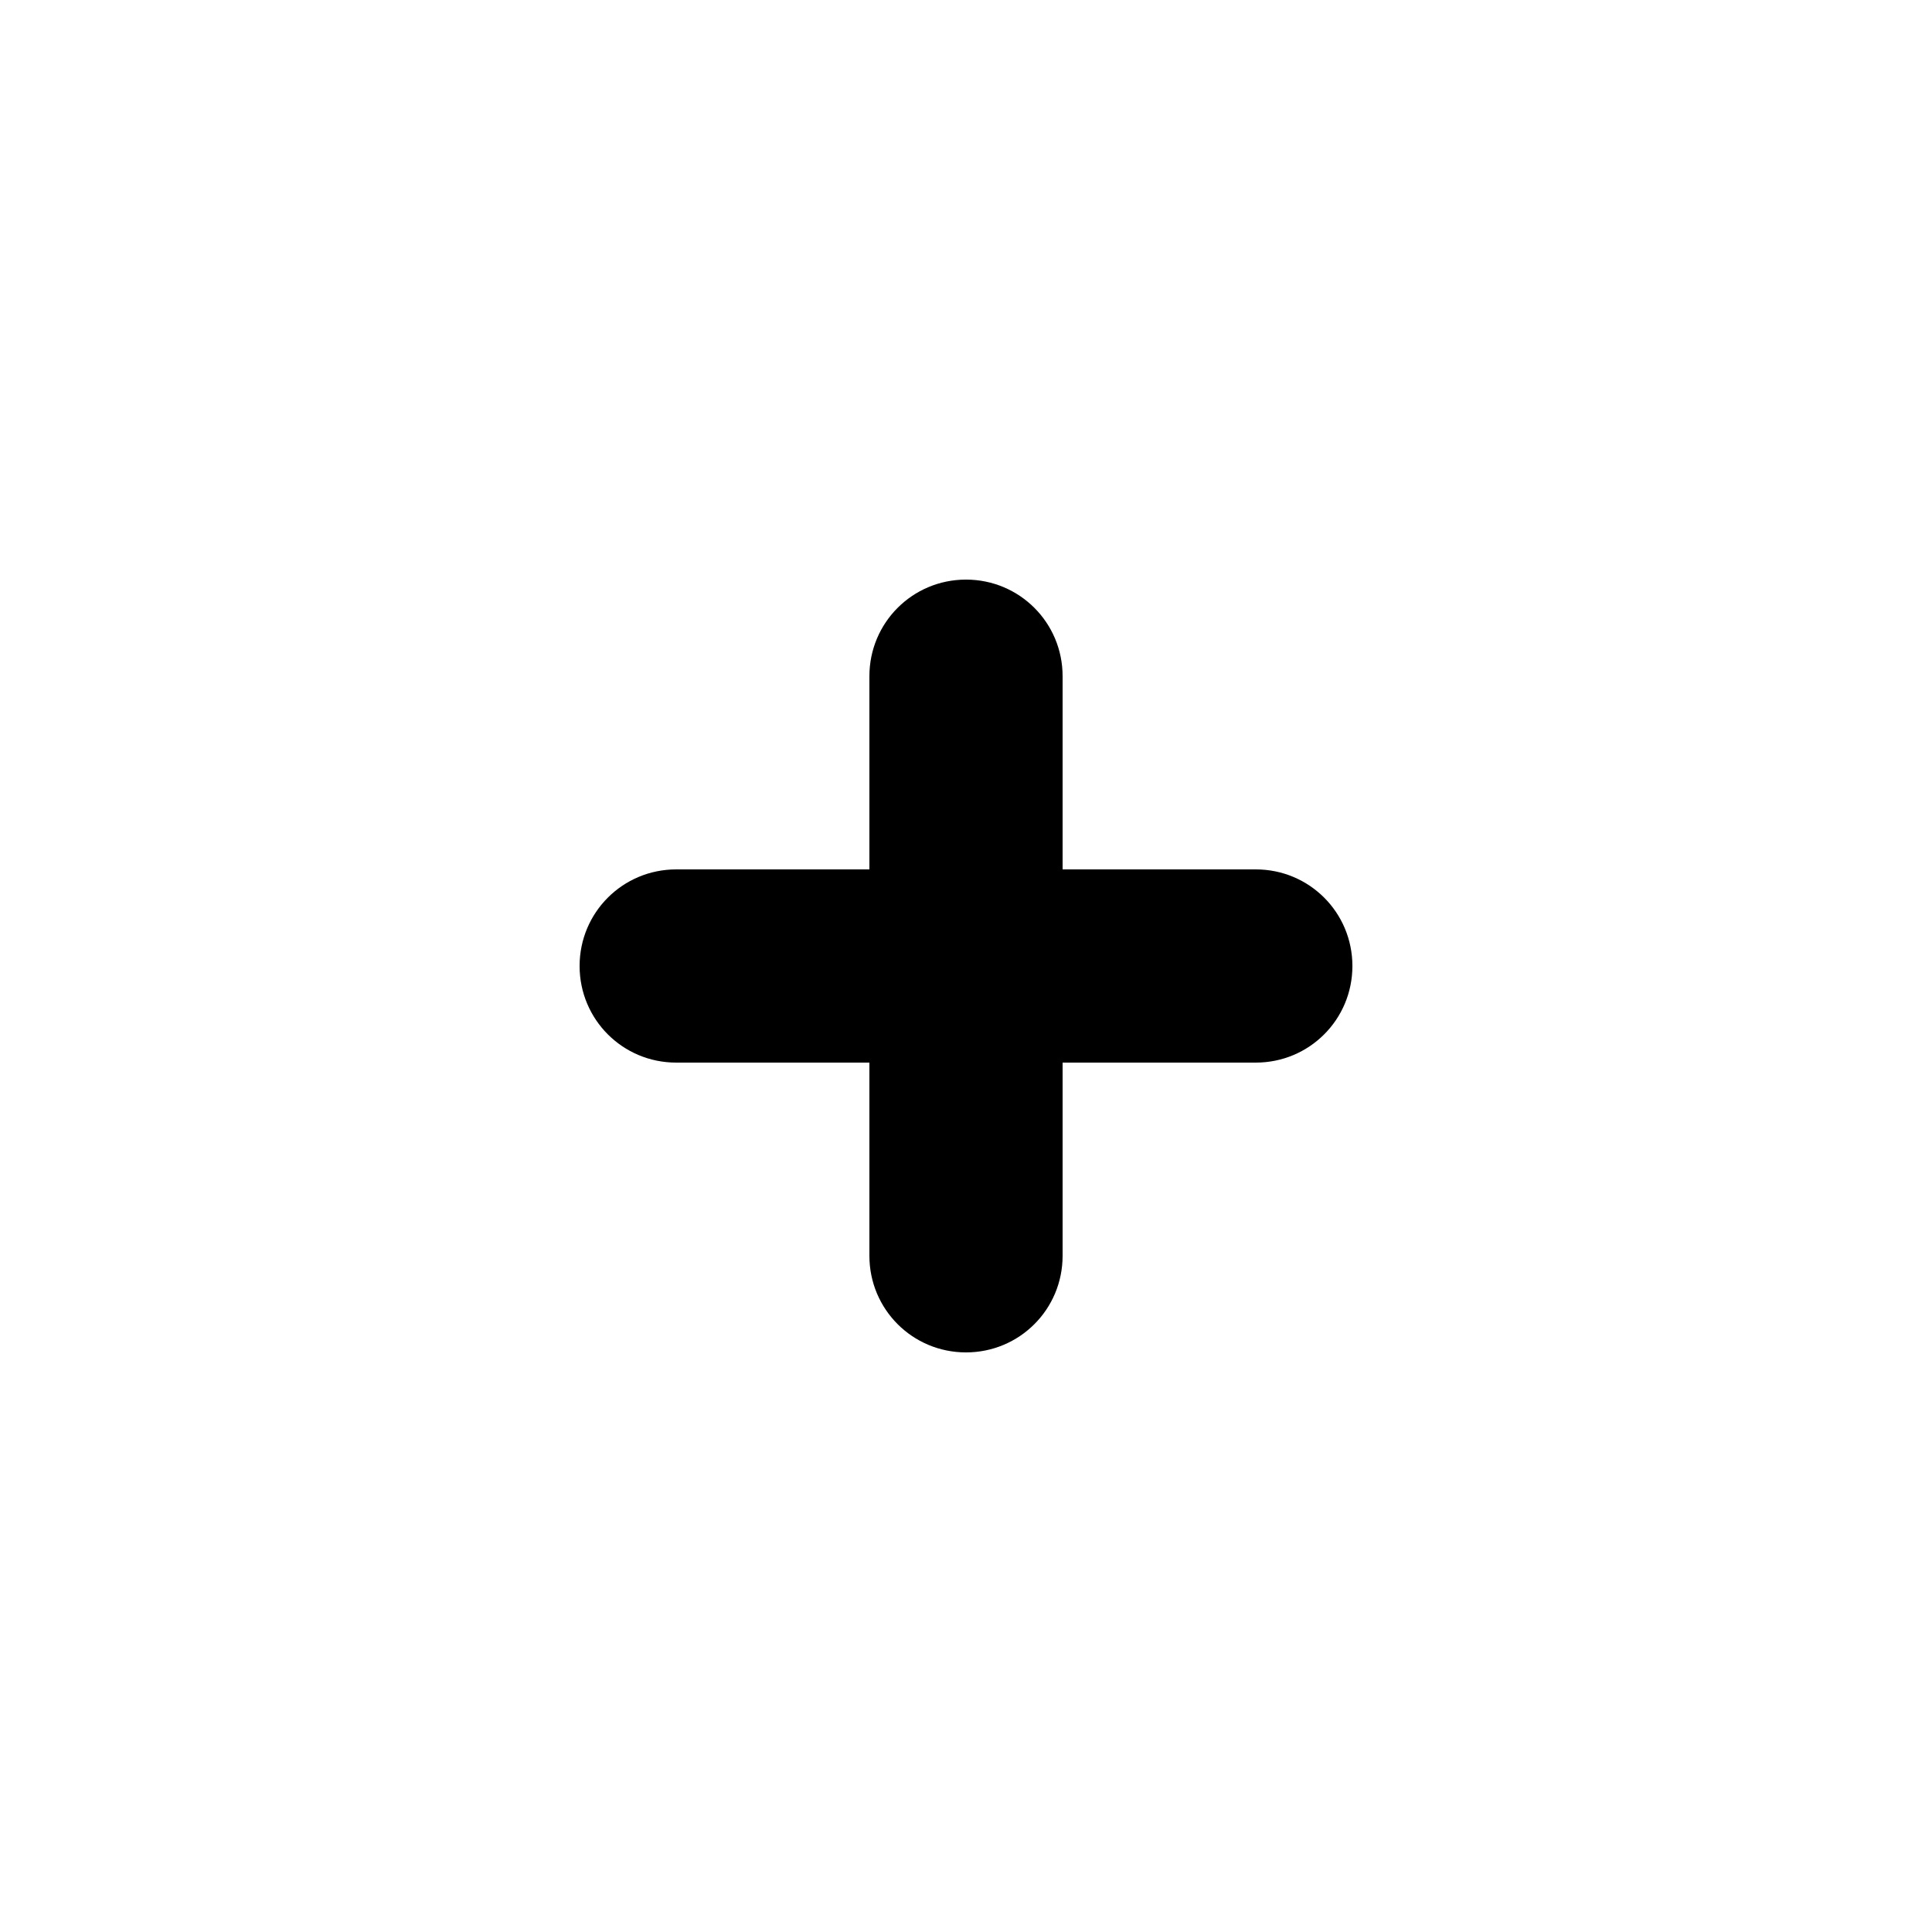
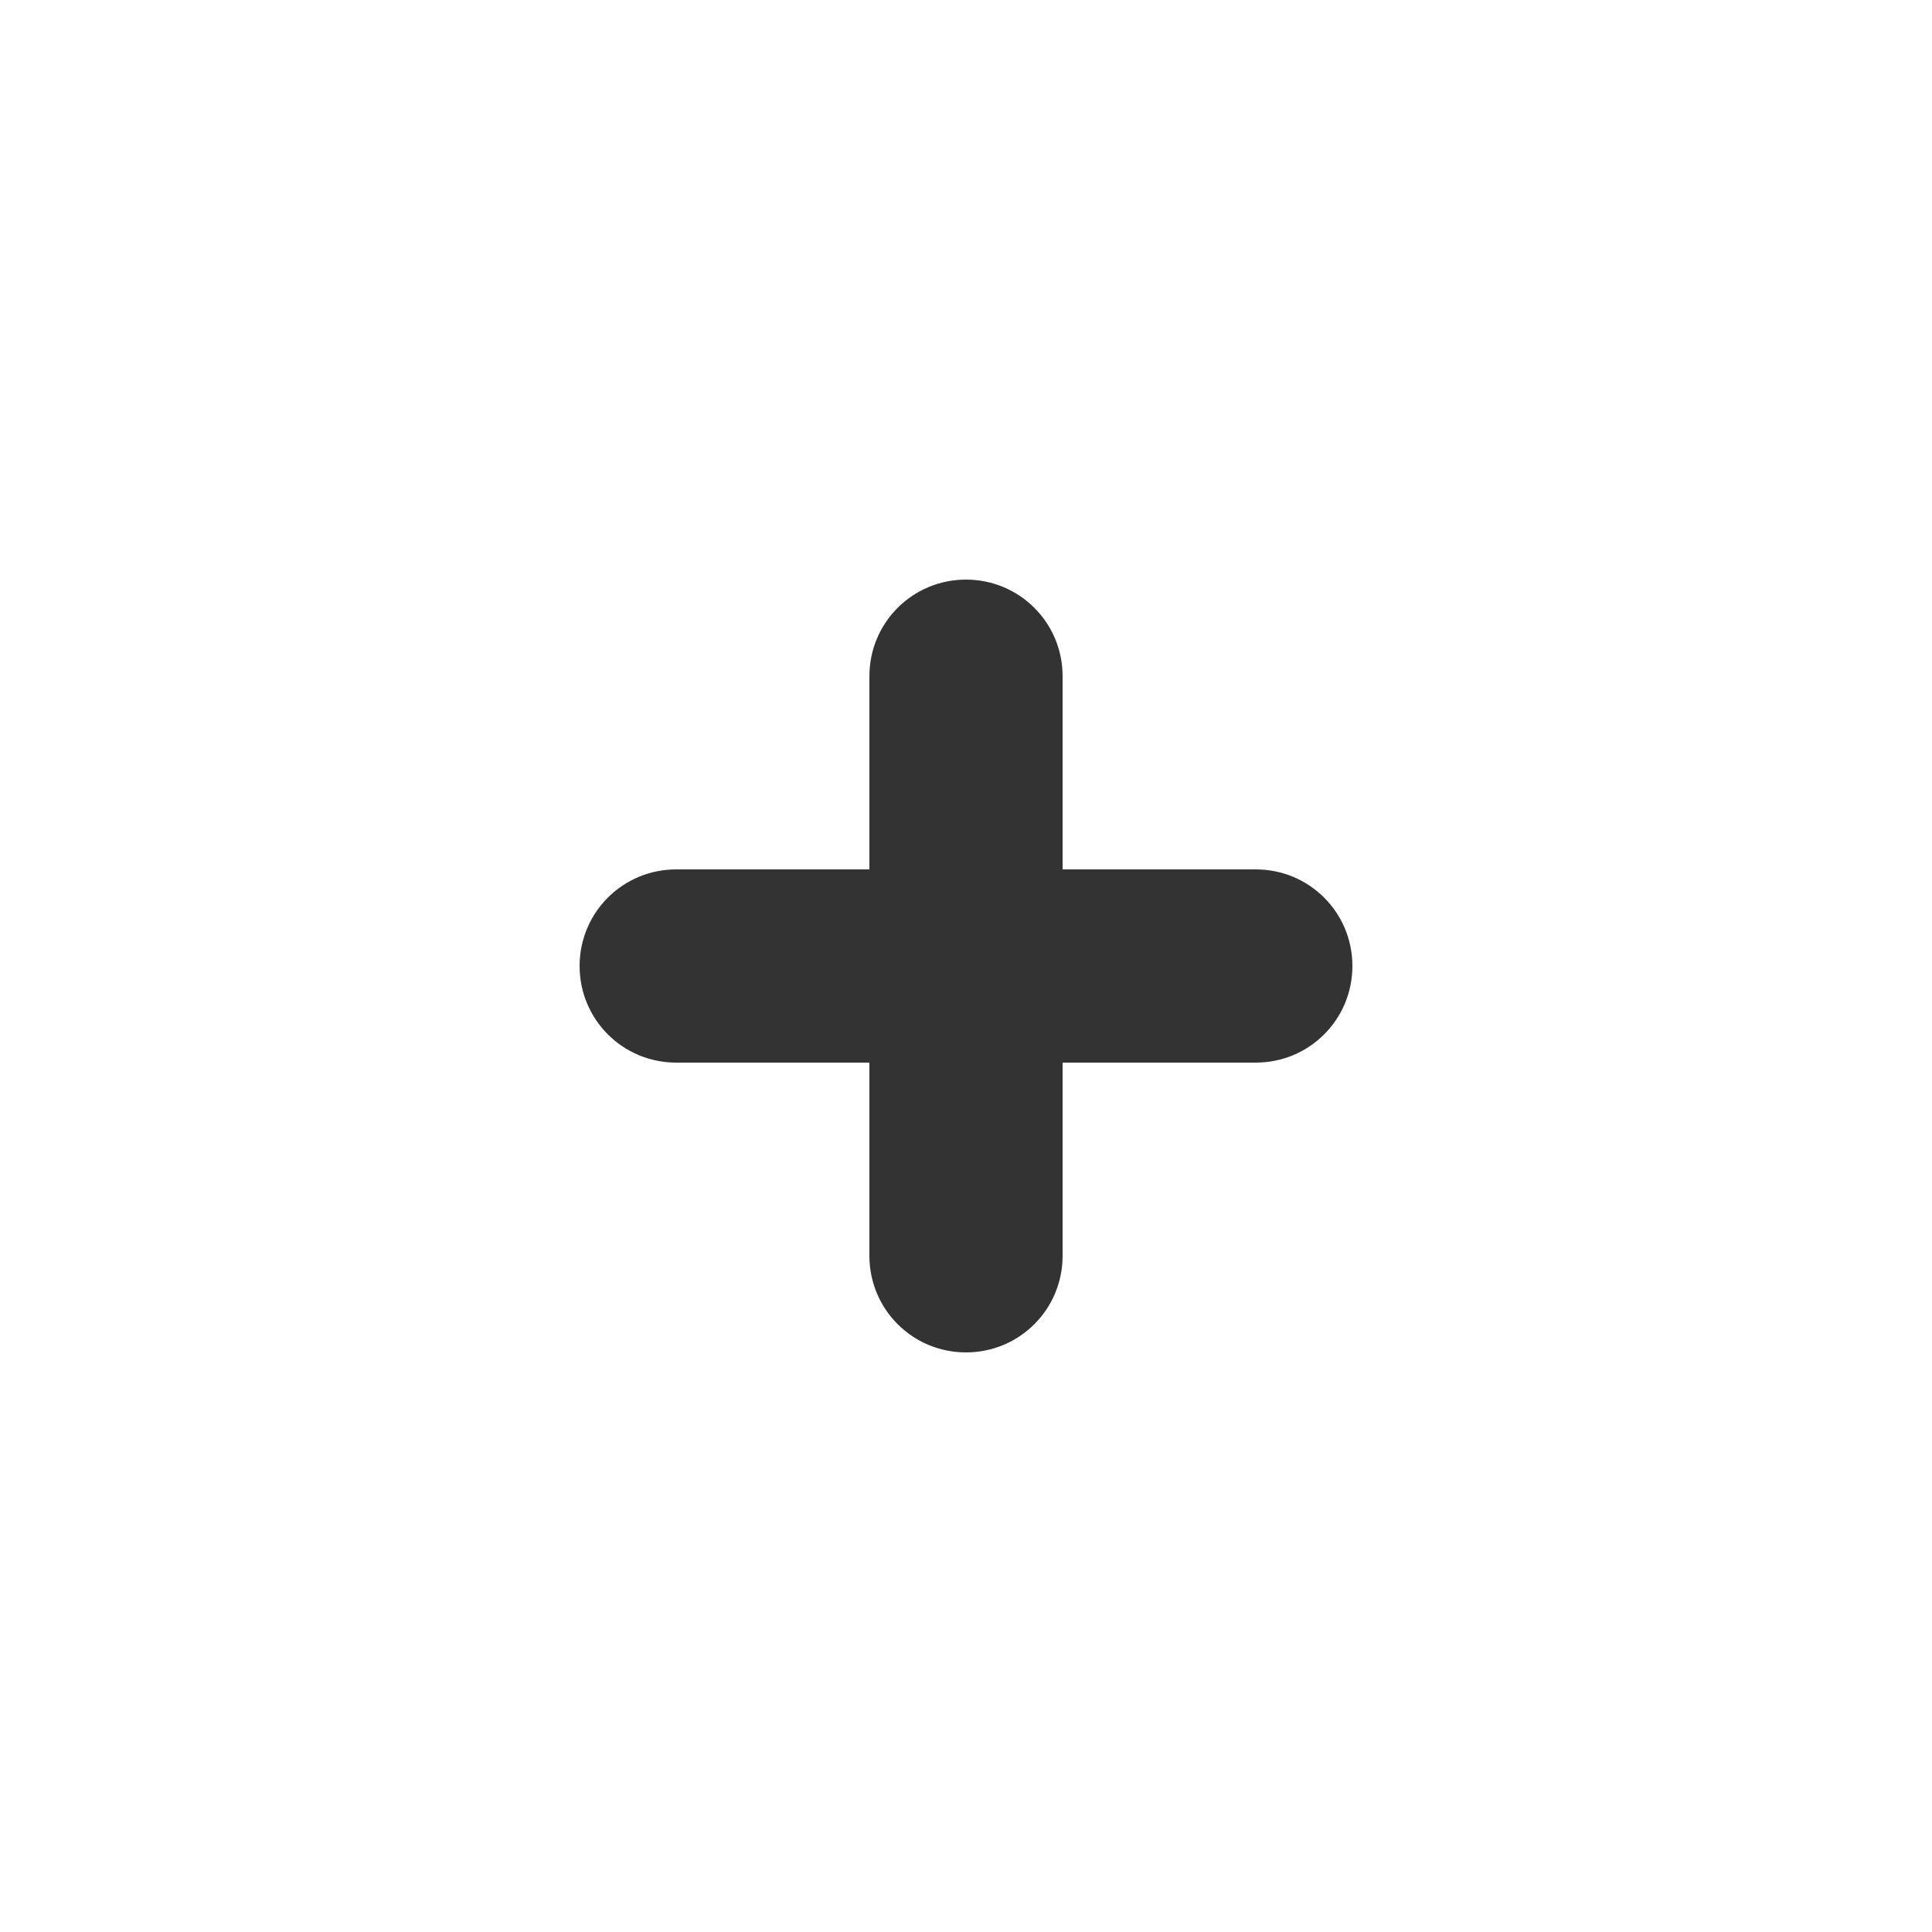
- <svg xmlns="http://www.w3.org/2000/svg" width="20" height="20" viewBox="0 0 20 20" id="svg10546" version="1.1">
-   <defs id="defs10548" />
-   <g id="layer1" transform="translate(0,-1032.362)">
-     <path style="color:#000000;clip-rule:nonzero;display:inline;overflow:visible;visibility:visible;opacity:1;isolation:auto;mix-blend-mode:normal;color-interpolation:sRGB;color-interpolation-filters:linearRGB;solid-color:#000000;solid-opacity:1;fill:#000000;fill-opacity:1;fill-rule:evenodd;stroke:none;stroke-width:3;stroke-linecap:round;stroke-linejoin:round;stroke-miterlimit:4;stroke-dasharray:none;stroke-dashoffset:0;stroke-opacity:1;marker:none;color-rendering:auto;image-rendering:auto;shape-rendering:auto;text-rendering:auto;enable-background:accumulate" d="M 10 6 C 9.446 6 9 6.446 9 7 L 9 9 L 7 9 C 6.446 9 6 9.446 6 10 C 6 10.554 6.446 11 7 11 L 9 11 L 9 13 C 9 13.554 9.446 14 10 14 C 10.554 14 11 13.554 11 13 L 11 11 L 13 11 C 13.554 11 14 10.554 14 10 C 14 9.446 13.554 9 13 9 L 11 9 L 11 7 C 11 6.446 10.554 6 10 6 z " transform="translate(0,1032.362)" id="rect11180" />
-   </g>
+ <svg xmlns="http://www.w3.org/2000/svg" viewBox="0 0 20 20">
+   <path style="fill:#333333;" d="M 10 6 C 9.446 6 9 6.446 9 7 L 9 9 L 7 9 C 6.446 9 6 9.446 6 10 C 6 10.554 6.446 11 7 11 L 9 11 L 9 13 C 9 13.554 9.446 14 10 14 C 10.554 14 11 13.554 11 13 L 11 11 L 13 11 C 13.554 11 14 10.554 14 10 C 14 9.446 13.554 9 13 9 L 11 9 L 11 7 C 11 6.446 10.554 6 10 6 z" />
</svg>
